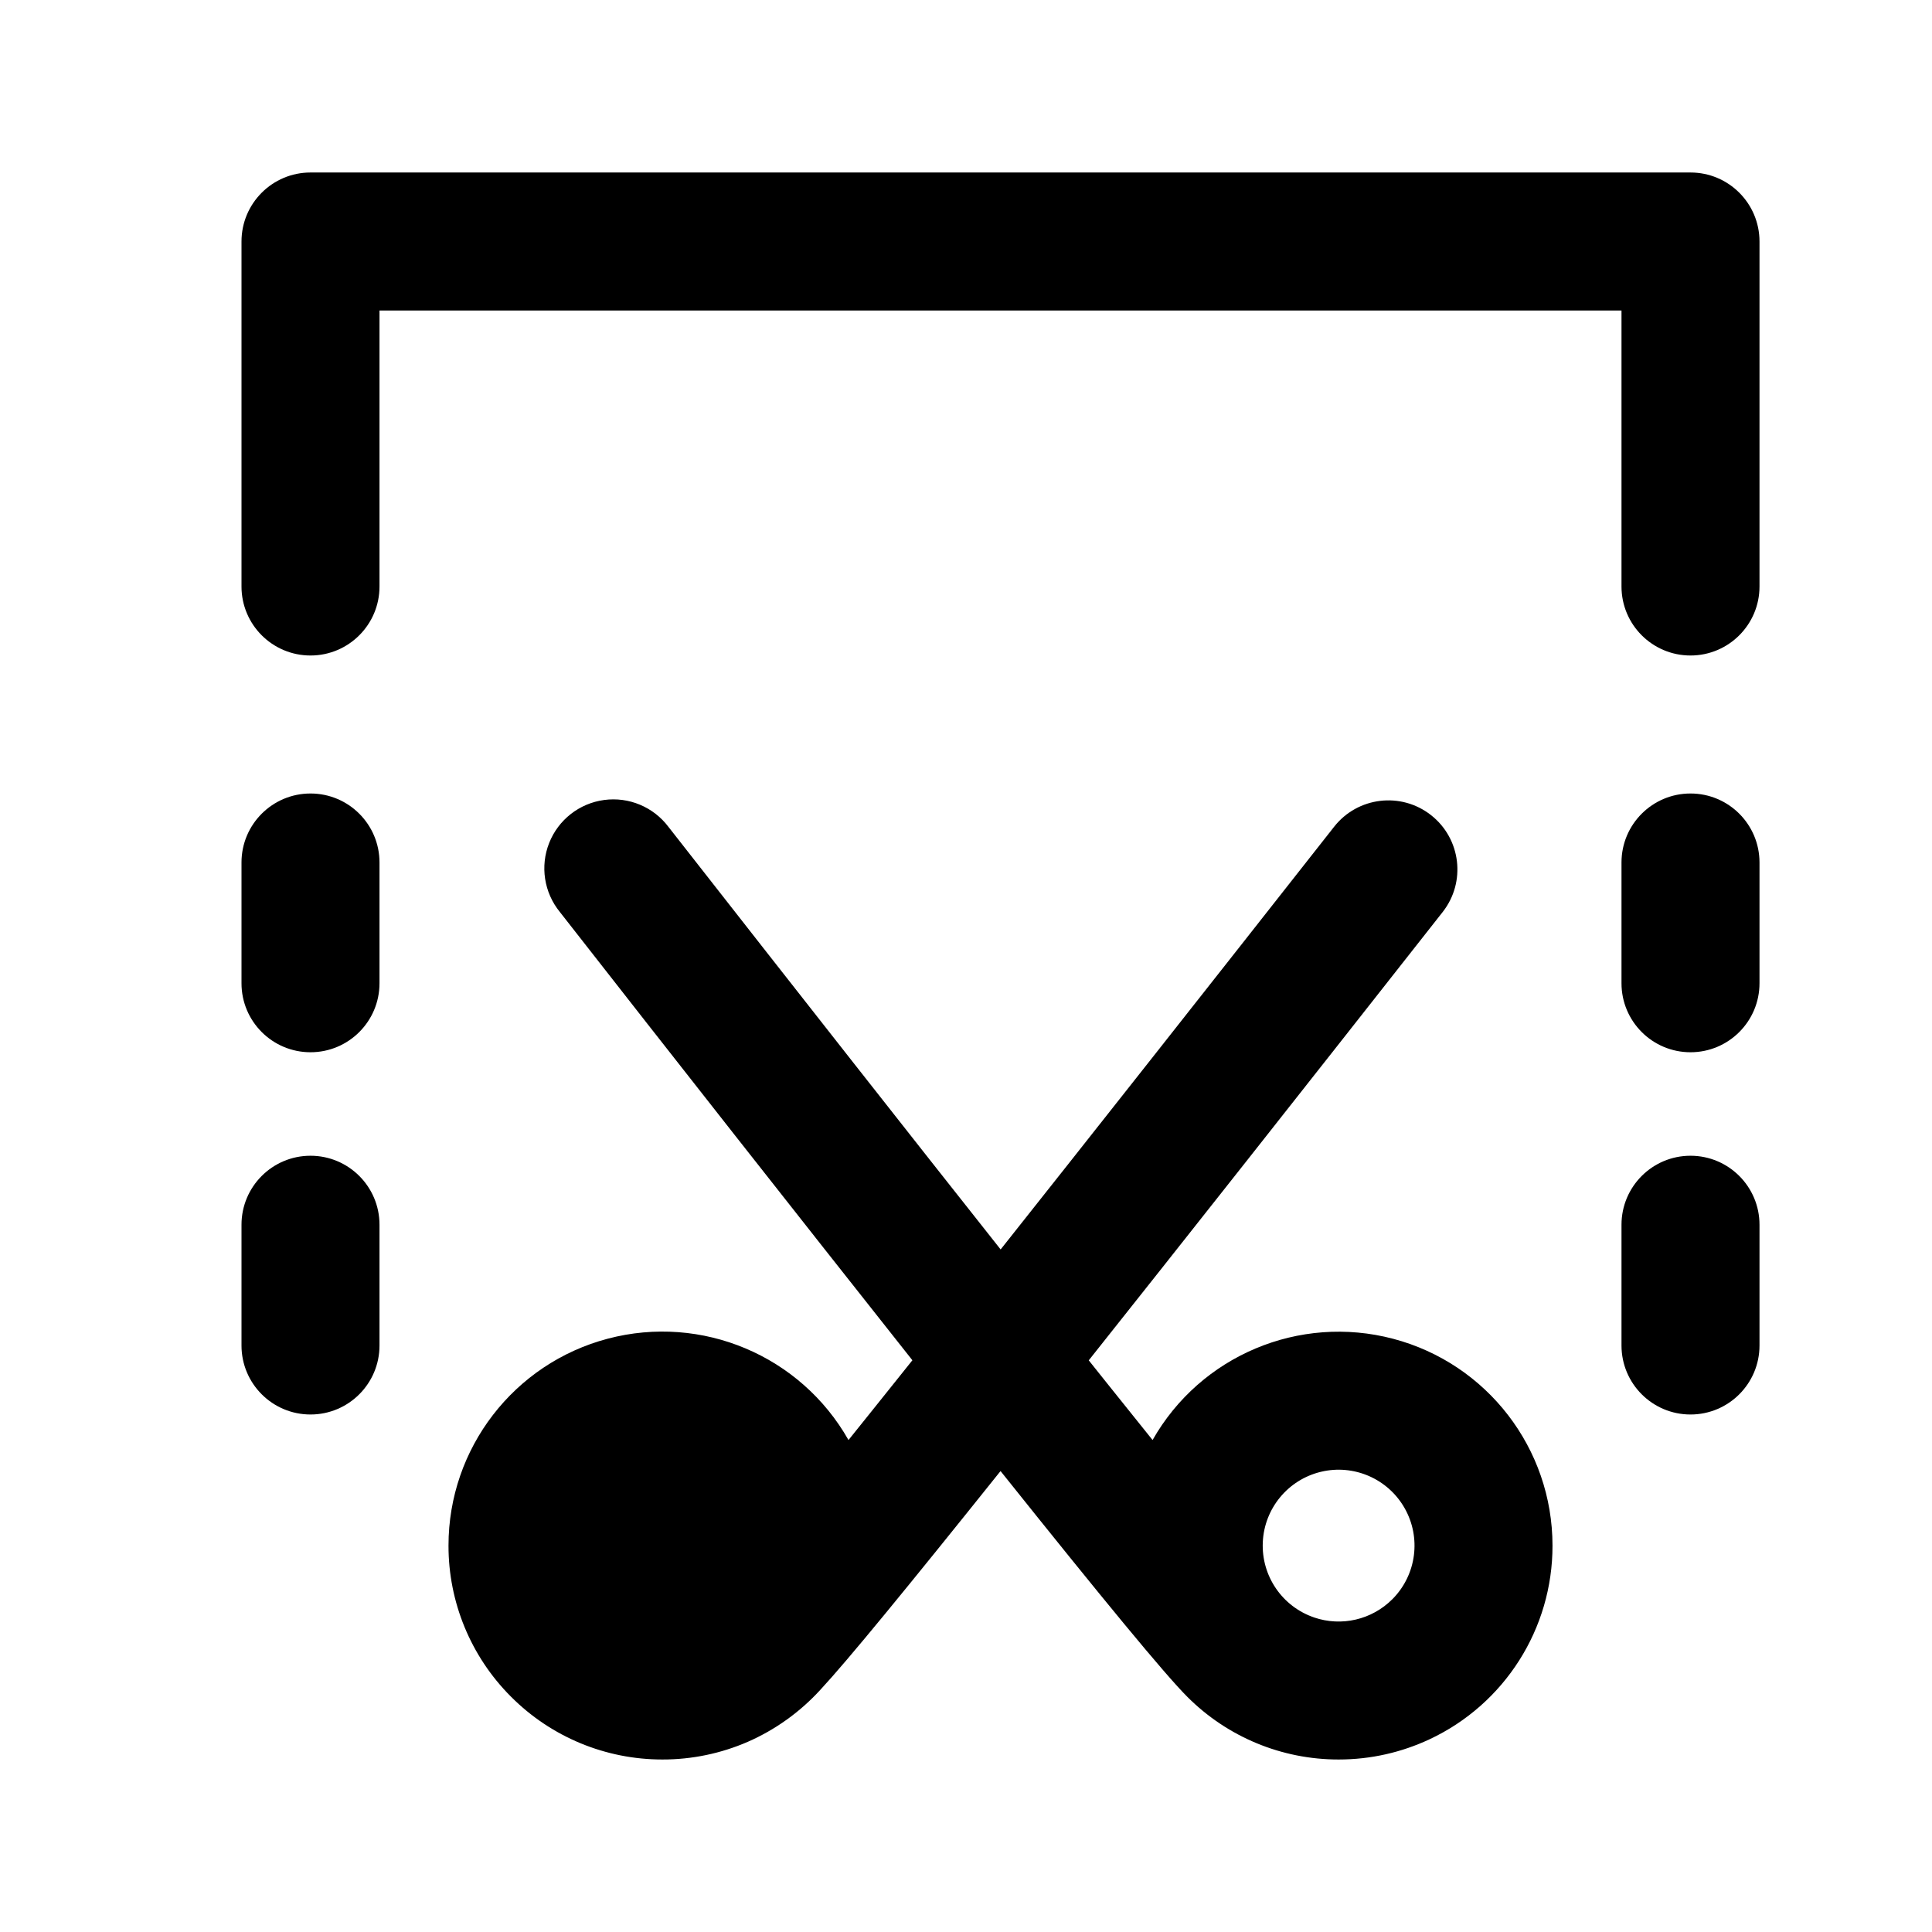
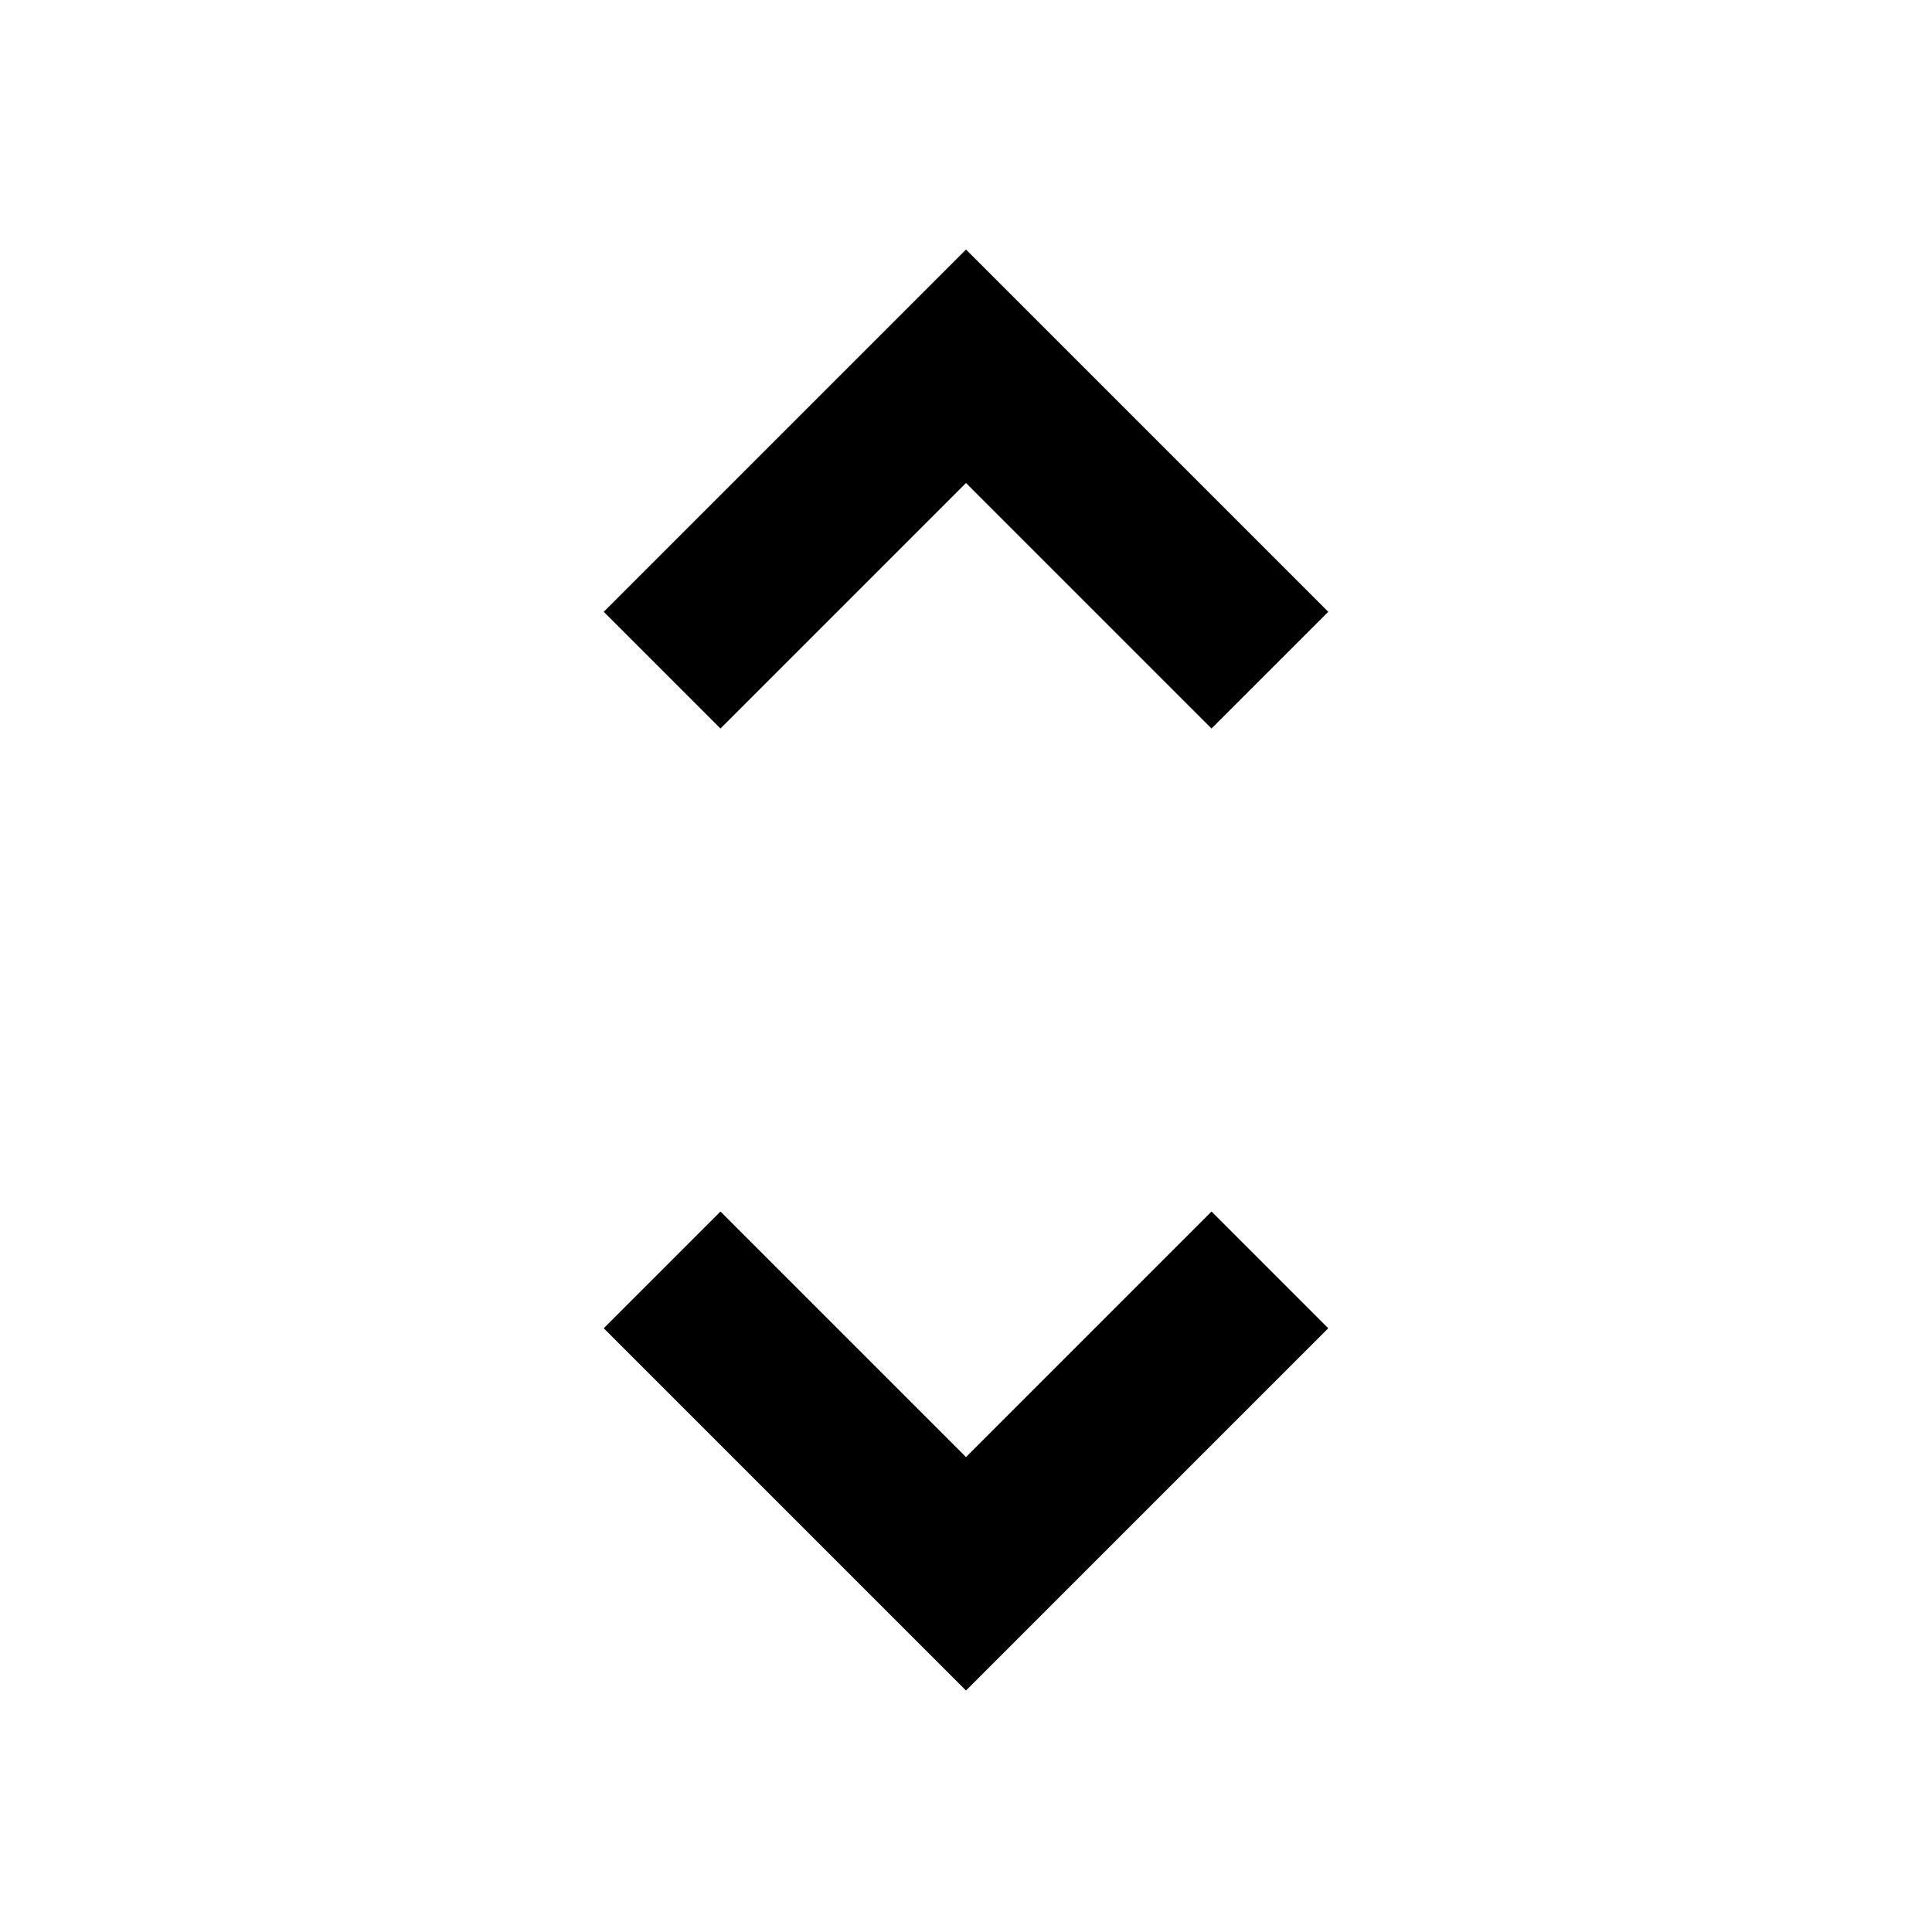
- <svg xmlns="http://www.w3.org/2000/svg" viewBox="0 0 1024 1024">
-   <path fill="currentColor" d="M128 128a36.571 36.571 0 0 1 36.571-36.571h731.429a36.571 36.571 0 0 1 36.571 36.571v182.857a36.571 36.571 0 1 1-73.143 0v-146.286h-658.286v146.286a36.571 36.571 0 0 1-73.143 0v-182.857z" />
-   <path fill="currentColor" d="M237.714 819.2a113.371 113.371 0 0 1 212.005-55.954c7.022-8.777 14.629-18.176 22.747-28.379l11.118-13.897a49738.386 49738.386 0 0 1-186.88-237.641 36.571 36.571 0 1 1 57.6-45.056c70.29 89.819 128.731 164.206 176.055 223.963 47.433-59.794 106.13-134.217 176.75-224.037a36.571 36.571 0 0 1 57.527 45.202c-75.995 96.658-138.24 175.543-187.575 237.605l11.154 13.97 22.674 28.27A113.371 113.371 0 0 1 822.857 819.2a113.152 113.152 0 0 1-65.243 102.693c-14.629 6.839-30.903 10.679-48.128 10.679a113.079 113.079 0 0 1-80.165-33.207c-11.849-11.813-44.727-51.749-98.267-118.747l-0.731-0.914-0.731 0.878c-48.969 61.184-80.64 99.84-94.793 115.054a114.139 114.139 0 0 1-38.4 27.538A113.006 113.006 0 0 1 351.086 932.571a113.079 113.079 0 0 1-80.165-33.207l-0.293-0.293a113.006 113.006 0 0 1-32.914-79.872z m458.825 38.107a40.229 40.229 0 0 0 41.399-9.655l0.366-0.366a40.229 40.229 0 1 0-41.728 10.021z m-360.302-0.731a40.229 40.229 0 1 1 43.995-9.655l-0.731 0.731a40.375 40.375 0 0 1-10.459 7.57c-10.24 5.12-22.235 5.559-32.805 1.39z" />
-   <path fill="currentColor" d="M164.571 420.571a36.571 36.571 0 0 1 36.571 36.571v64a36.571 36.571 0 1 1-73.143 0V457.143a36.571 36.571 0 0 1 36.571-36.571zM164.571 612.571a36.571 36.571 0 0 1 36.571 36.571v64a36.571 36.571 0 1 1-73.143 0v-64a36.571 36.571 0 0 1 36.571-36.571zM932.571 457.143a36.571 36.571 0 1 0-73.143 0v64a36.571 36.571 0 1 0 73.143 0V457.143zM932.571 649.143a36.571 36.571 0 1 0-73.143 0v64a36.571 36.571 0 1 0 73.143 0v-64z" />
+ <svg xmlns="http://www.w3.org/2000/svg" viewBox="0 -960 960 960">
+   <path fill="currentColor" d="M480-120 300-300l58-58 122 122 122-122 58 58-180 180ZM358-598l-58-58 180-180 180 180-58 58-122-122-122 122Z" />
</svg>
